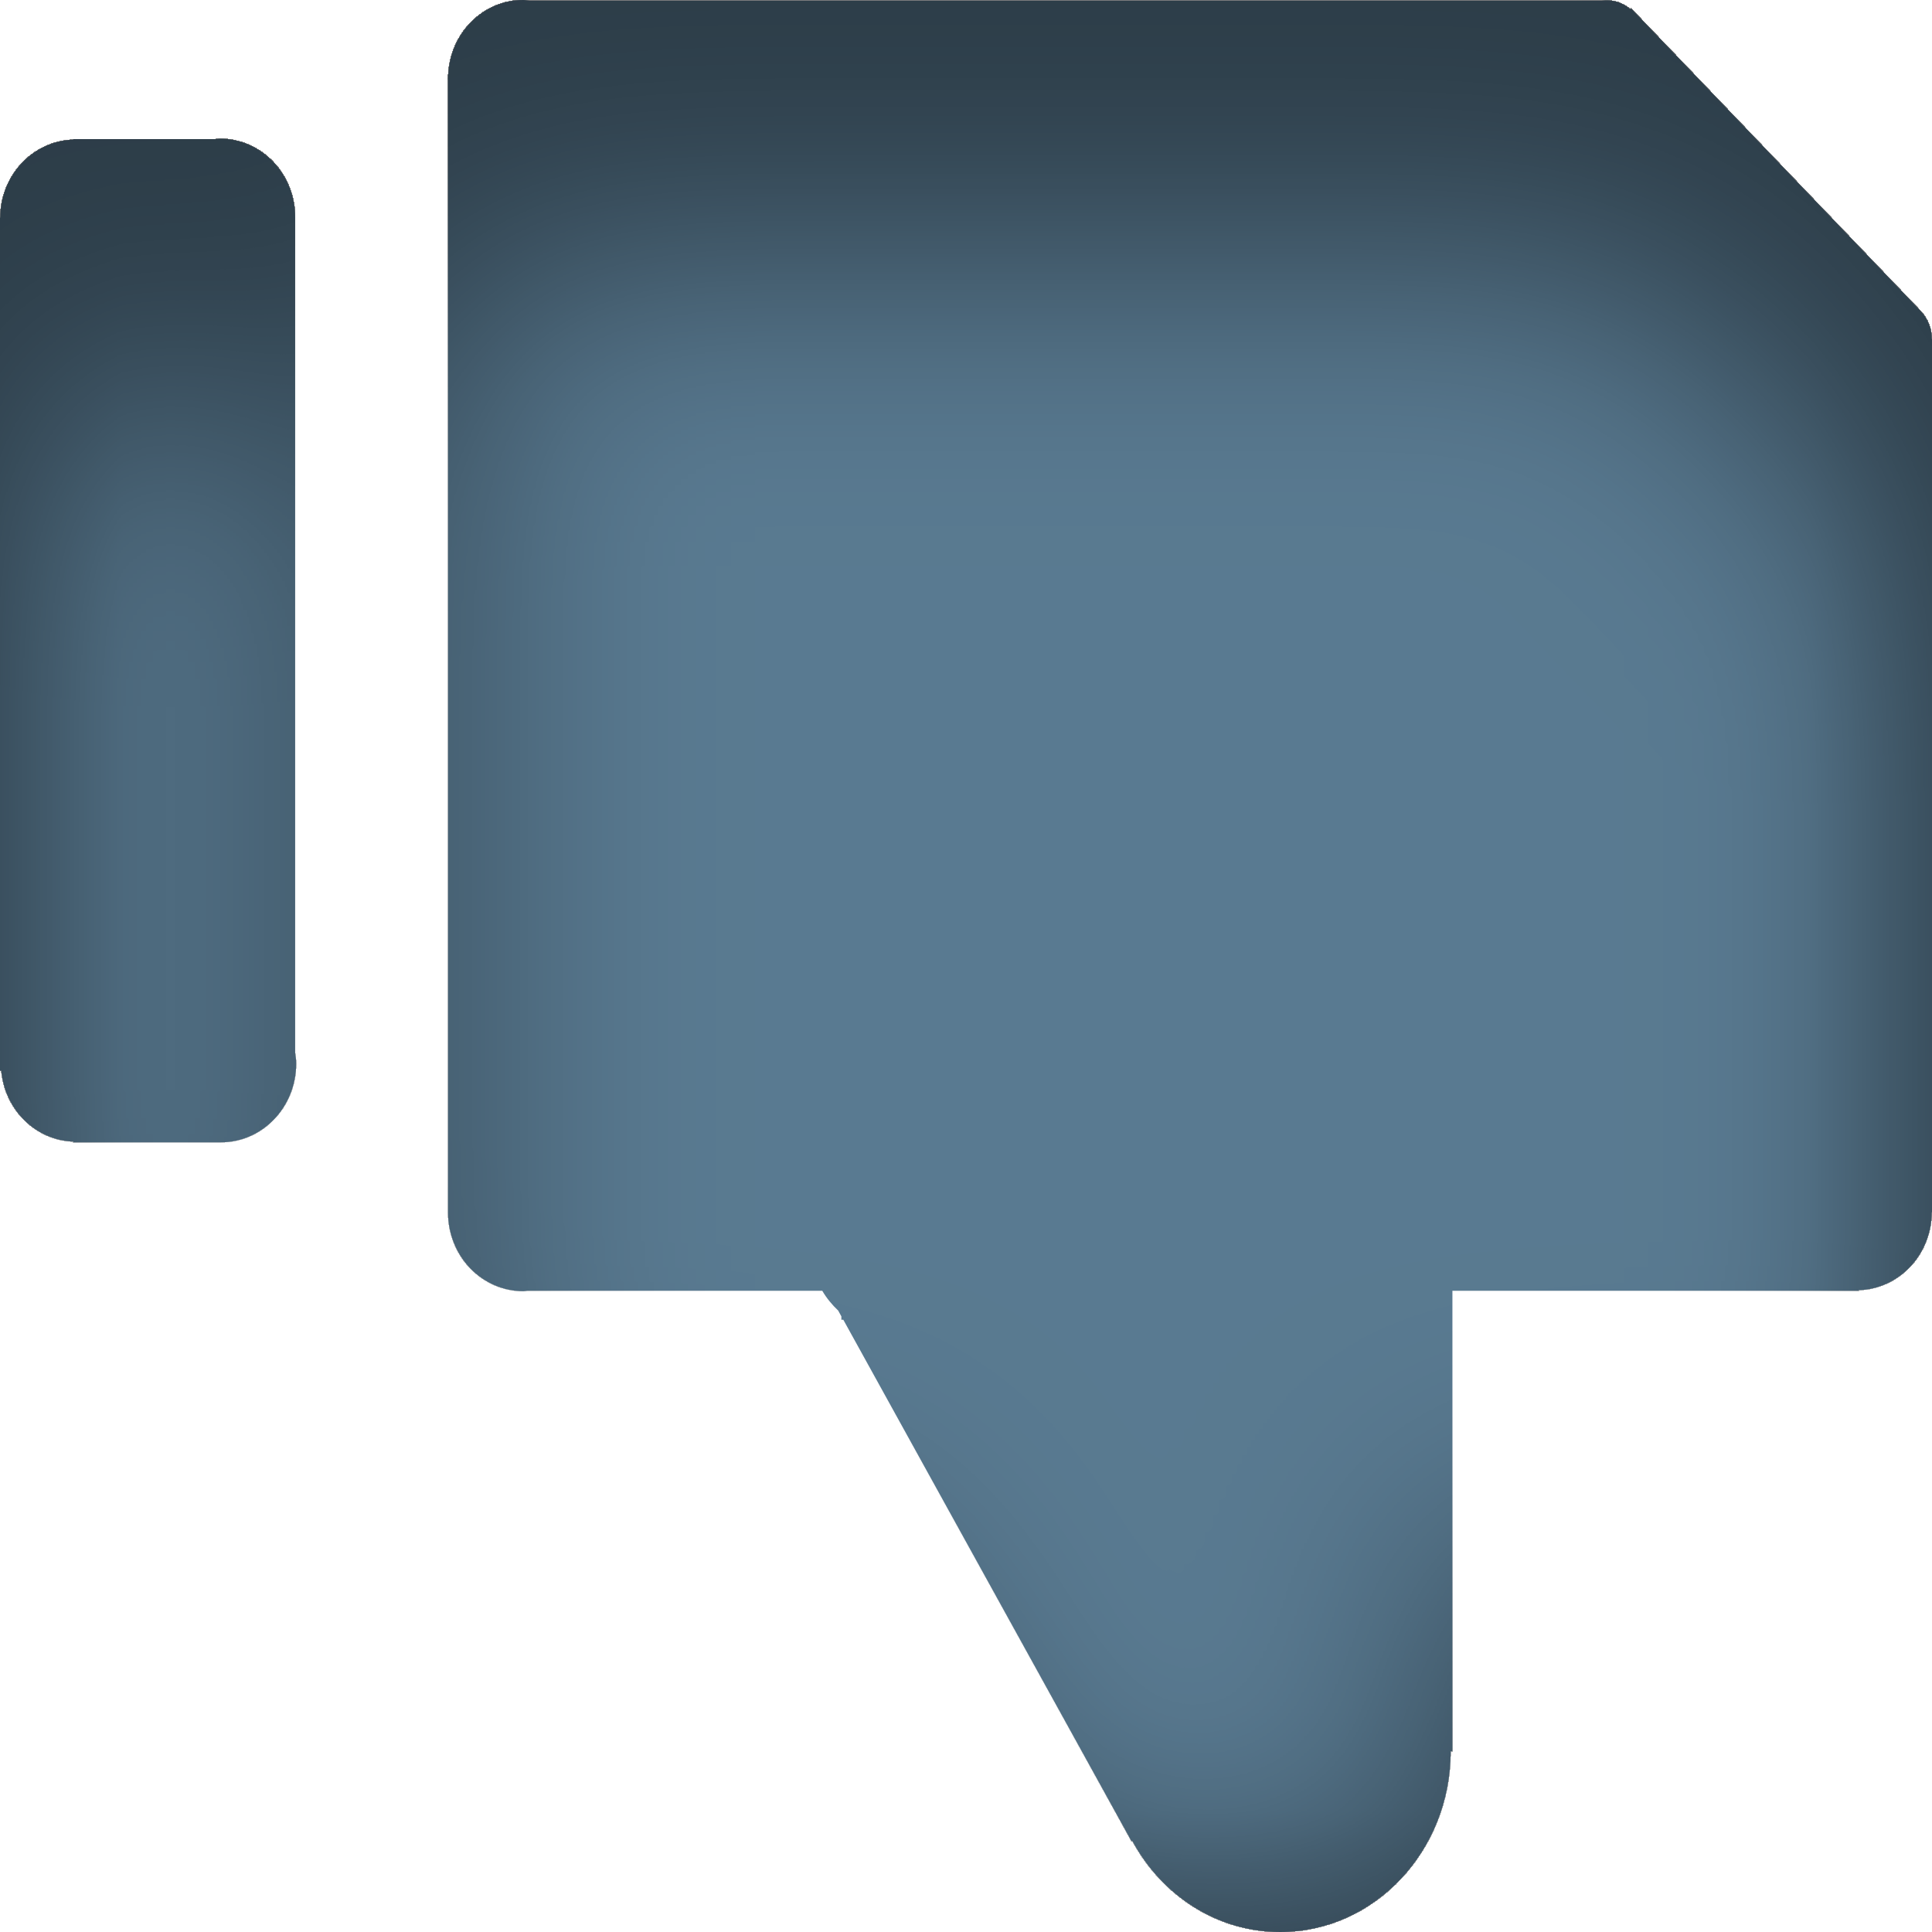
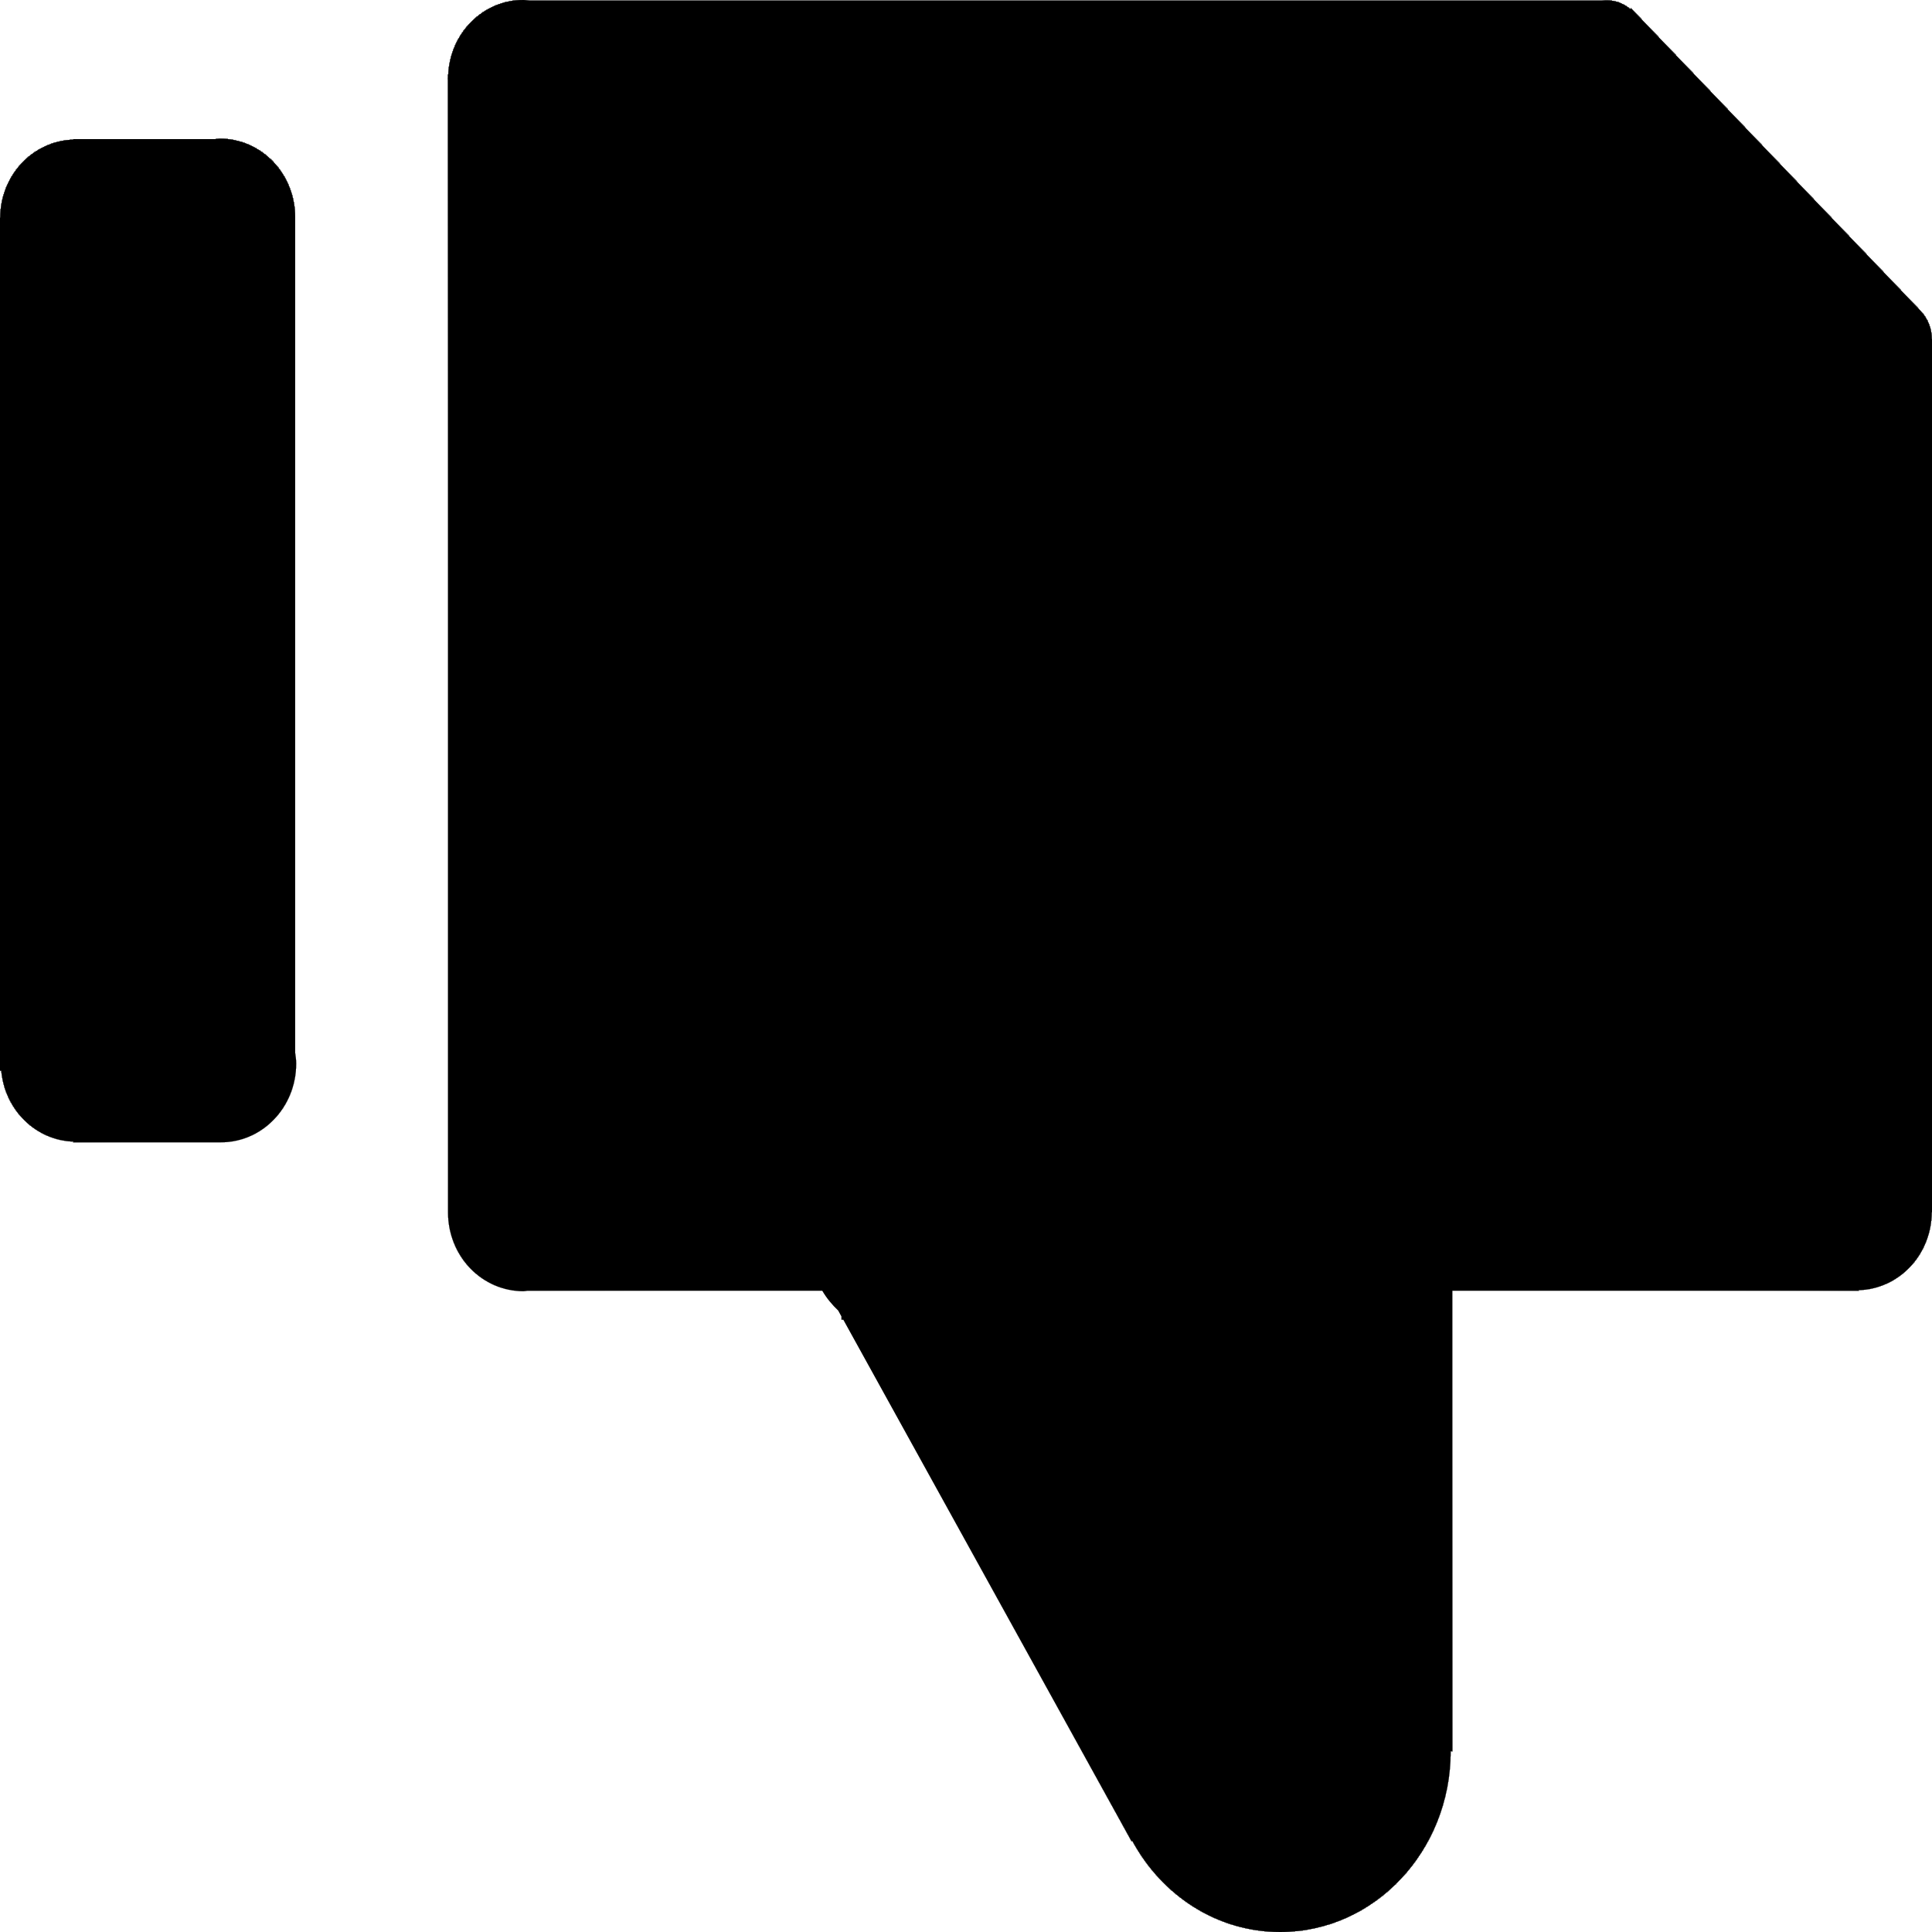
<svg xmlns="http://www.w3.org/2000/svg" width="28" height="28" viewBox="0 0 30 30" fill="none">
  <g filter="url(#filter0_i_22_133)">
-     <path d="M30 5.265H29.997C29.997 5.104 29.936 4.949 29.827 4.834L29.828 4.833L25.326 0.13L25.315 0.142C25.254 0.089 25.182 0.05 25.105 0.027C25.029 0.005 24.948 -0.001 24.869 0.011H8.224C8.191 0.008 8.158 0 8.124 0C7.825 0 7.537 0.121 7.321 0.337C7.104 0.552 6.975 0.847 6.961 1.159H6.957V1.198C6.957 1.207 6.955 1.214 6.955 1.221C6.955 1.229 6.957 1.237 6.957 1.245V18.824H6.957L6.957 18.828C6.957 19.152 7.08 19.463 7.299 19.692C7.519 19.921 7.816 20.05 8.127 20.05C8.148 20.05 8.168 20.045 8.189 20.043H12.768C12.837 20.161 12.922 20.262 13.015 20.35L13.065 20.441V20.493H13.095L17.571 28.593L17.582 28.586C18.039 29.43 18.895 30 19.878 30C21.34 30 22.526 28.744 22.526 27.194H22.553V20.043H28.862V20.034C29.164 20.026 29.451 19.894 29.663 19.669C29.875 19.443 29.994 19.14 29.996 18.824H30V5.265H30ZM4.583 3.379V3.375C4.583 3.214 4.553 3.056 4.494 2.907C4.436 2.759 4.349 2.624 4.241 2.511C4.132 2.398 4.003 2.308 3.861 2.246C3.719 2.185 3.567 2.153 3.414 2.153C3.392 2.153 3.372 2.159 3.35 2.16H1.138V2.169C0.836 2.178 0.549 2.309 0.337 2.535C0.125 2.76 0.006 3.063 0.004 3.379H0V16.626H0.02C0.046 16.92 0.174 17.194 0.38 17.397C0.586 17.6 0.856 17.717 1.138 17.727V17.738H3.43C4.076 17.738 4.599 17.191 4.599 16.516C4.599 16.458 4.591 16.403 4.583 16.347V3.379Z" fill="#597A91" />
+     <path d="M30 5.265H29.997C29.997 5.104 29.936 4.949 29.827 4.834L29.828 4.833L25.326 0.13L25.315 0.142C25.254 0.089 25.182 0.05 25.105 0.027C25.029 0.005 24.948 -0.001 24.869 0.011H8.224C8.191 0.008 8.158 0 8.124 0C7.825 0 7.537 0.121 7.321 0.337C7.104 0.552 6.975 0.847 6.961 1.159H6.957V1.198C6.957 1.207 6.955 1.214 6.955 1.221C6.955 1.229 6.957 1.237 6.957 1.245V18.824H6.957L6.957 18.828C6.957 19.152 7.08 19.463 7.299 19.692C7.519 19.921 7.816 20.05 8.127 20.05C8.148 20.05 8.168 20.045 8.189 20.043H12.768C12.837 20.161 12.922 20.262 13.015 20.35L13.065 20.441V20.493H13.095L17.571 28.593L17.582 28.586C18.039 29.43 18.895 30 19.878 30C21.34 30 22.526 28.744 22.526 27.194H22.553V20.043H28.862V20.034C29.164 20.026 29.451 19.894 29.663 19.669C29.875 19.443 29.994 19.14 29.996 18.824H30V5.265H30ZM4.583 3.379V3.375C4.583 3.214 4.553 3.056 4.494 2.907C4.436 2.759 4.349 2.624 4.241 2.511C4.132 2.398 4.003 2.308 3.861 2.246C3.719 2.185 3.567 2.153 3.414 2.153C3.392 2.153 3.372 2.159 3.35 2.16H1.138V2.169C0.836 2.178 0.549 2.309 0.337 2.535C0.125 2.76 0.006 3.063 0.004 3.379H0V16.626H0.02C0.046 16.92 0.174 17.194 0.38 17.397C0.586 17.6 0.856 17.717 1.138 17.727V17.738H3.43C4.076 17.738 4.599 17.191 4.599 16.516C4.599 16.458 4.591 16.403 4.583 16.347V3.379Z" fill="black" />
  </g>
  <defs>
    <filter id="filter0_i_22_133" x="0" y="0" width="30" height="34" filterUnits="userSpaceOnUse" color-interpolation-filters="sRGB">
      <feFlood flood-opacity="0" result="BackgroundImageFix" />
      <feBlend mode="normal" in="SourceGraphic" in2="BackgroundImageFix" result="shape" />
      <feColorMatrix in="SourceAlpha" type="matrix" values="0 0 0 0 0 0 0 0 0 0 0 0 0 0 0 0 0 0 127 0" result="hardAlpha" />
      <feOffset dy="4" />
      <feGaussianBlur stdDeviation="2" />
      <feComposite in2="hardAlpha" operator="arithmetic" k2="-1" k3="1" />
      <feColorMatrix type="matrix" values="0 0 0 0 0 0 0 0 0 0 0 0 0 0 0 0 0 0 0.5 0" />
      <feBlend mode="normal" in2="shape" result="effect1_innerShadow_22_133" />
    </filter>
  </defs>
</svg>
